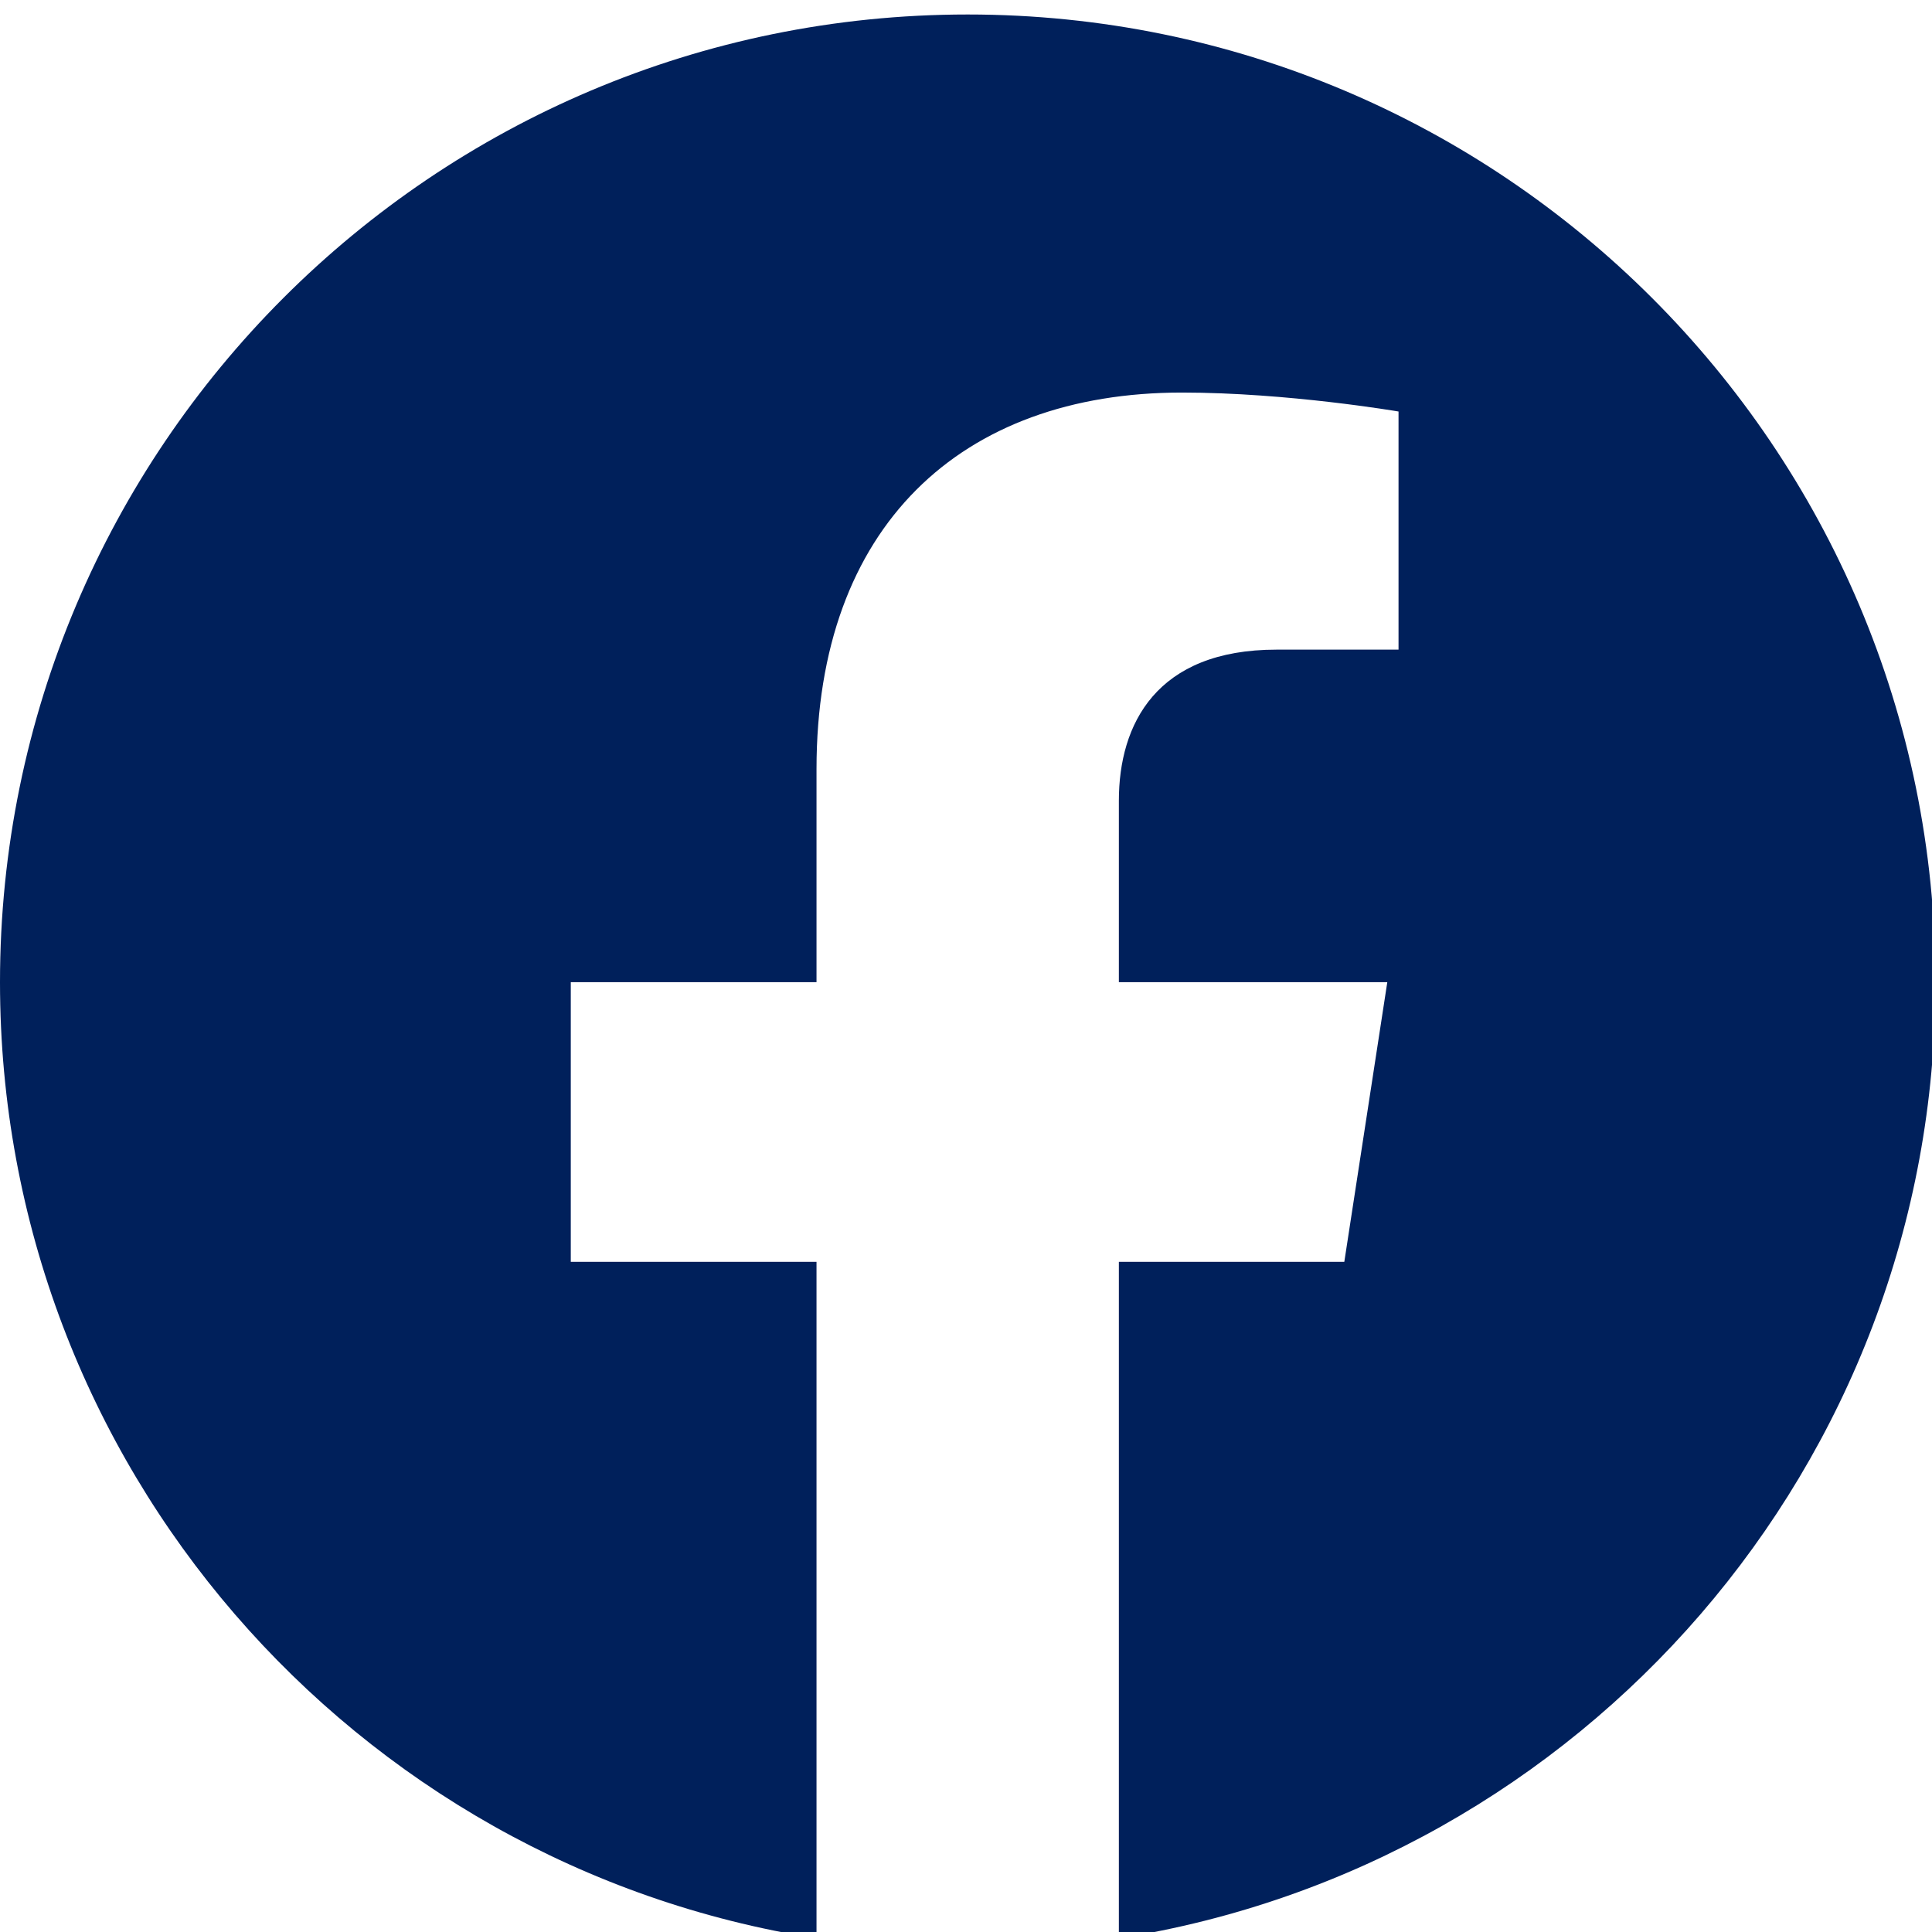
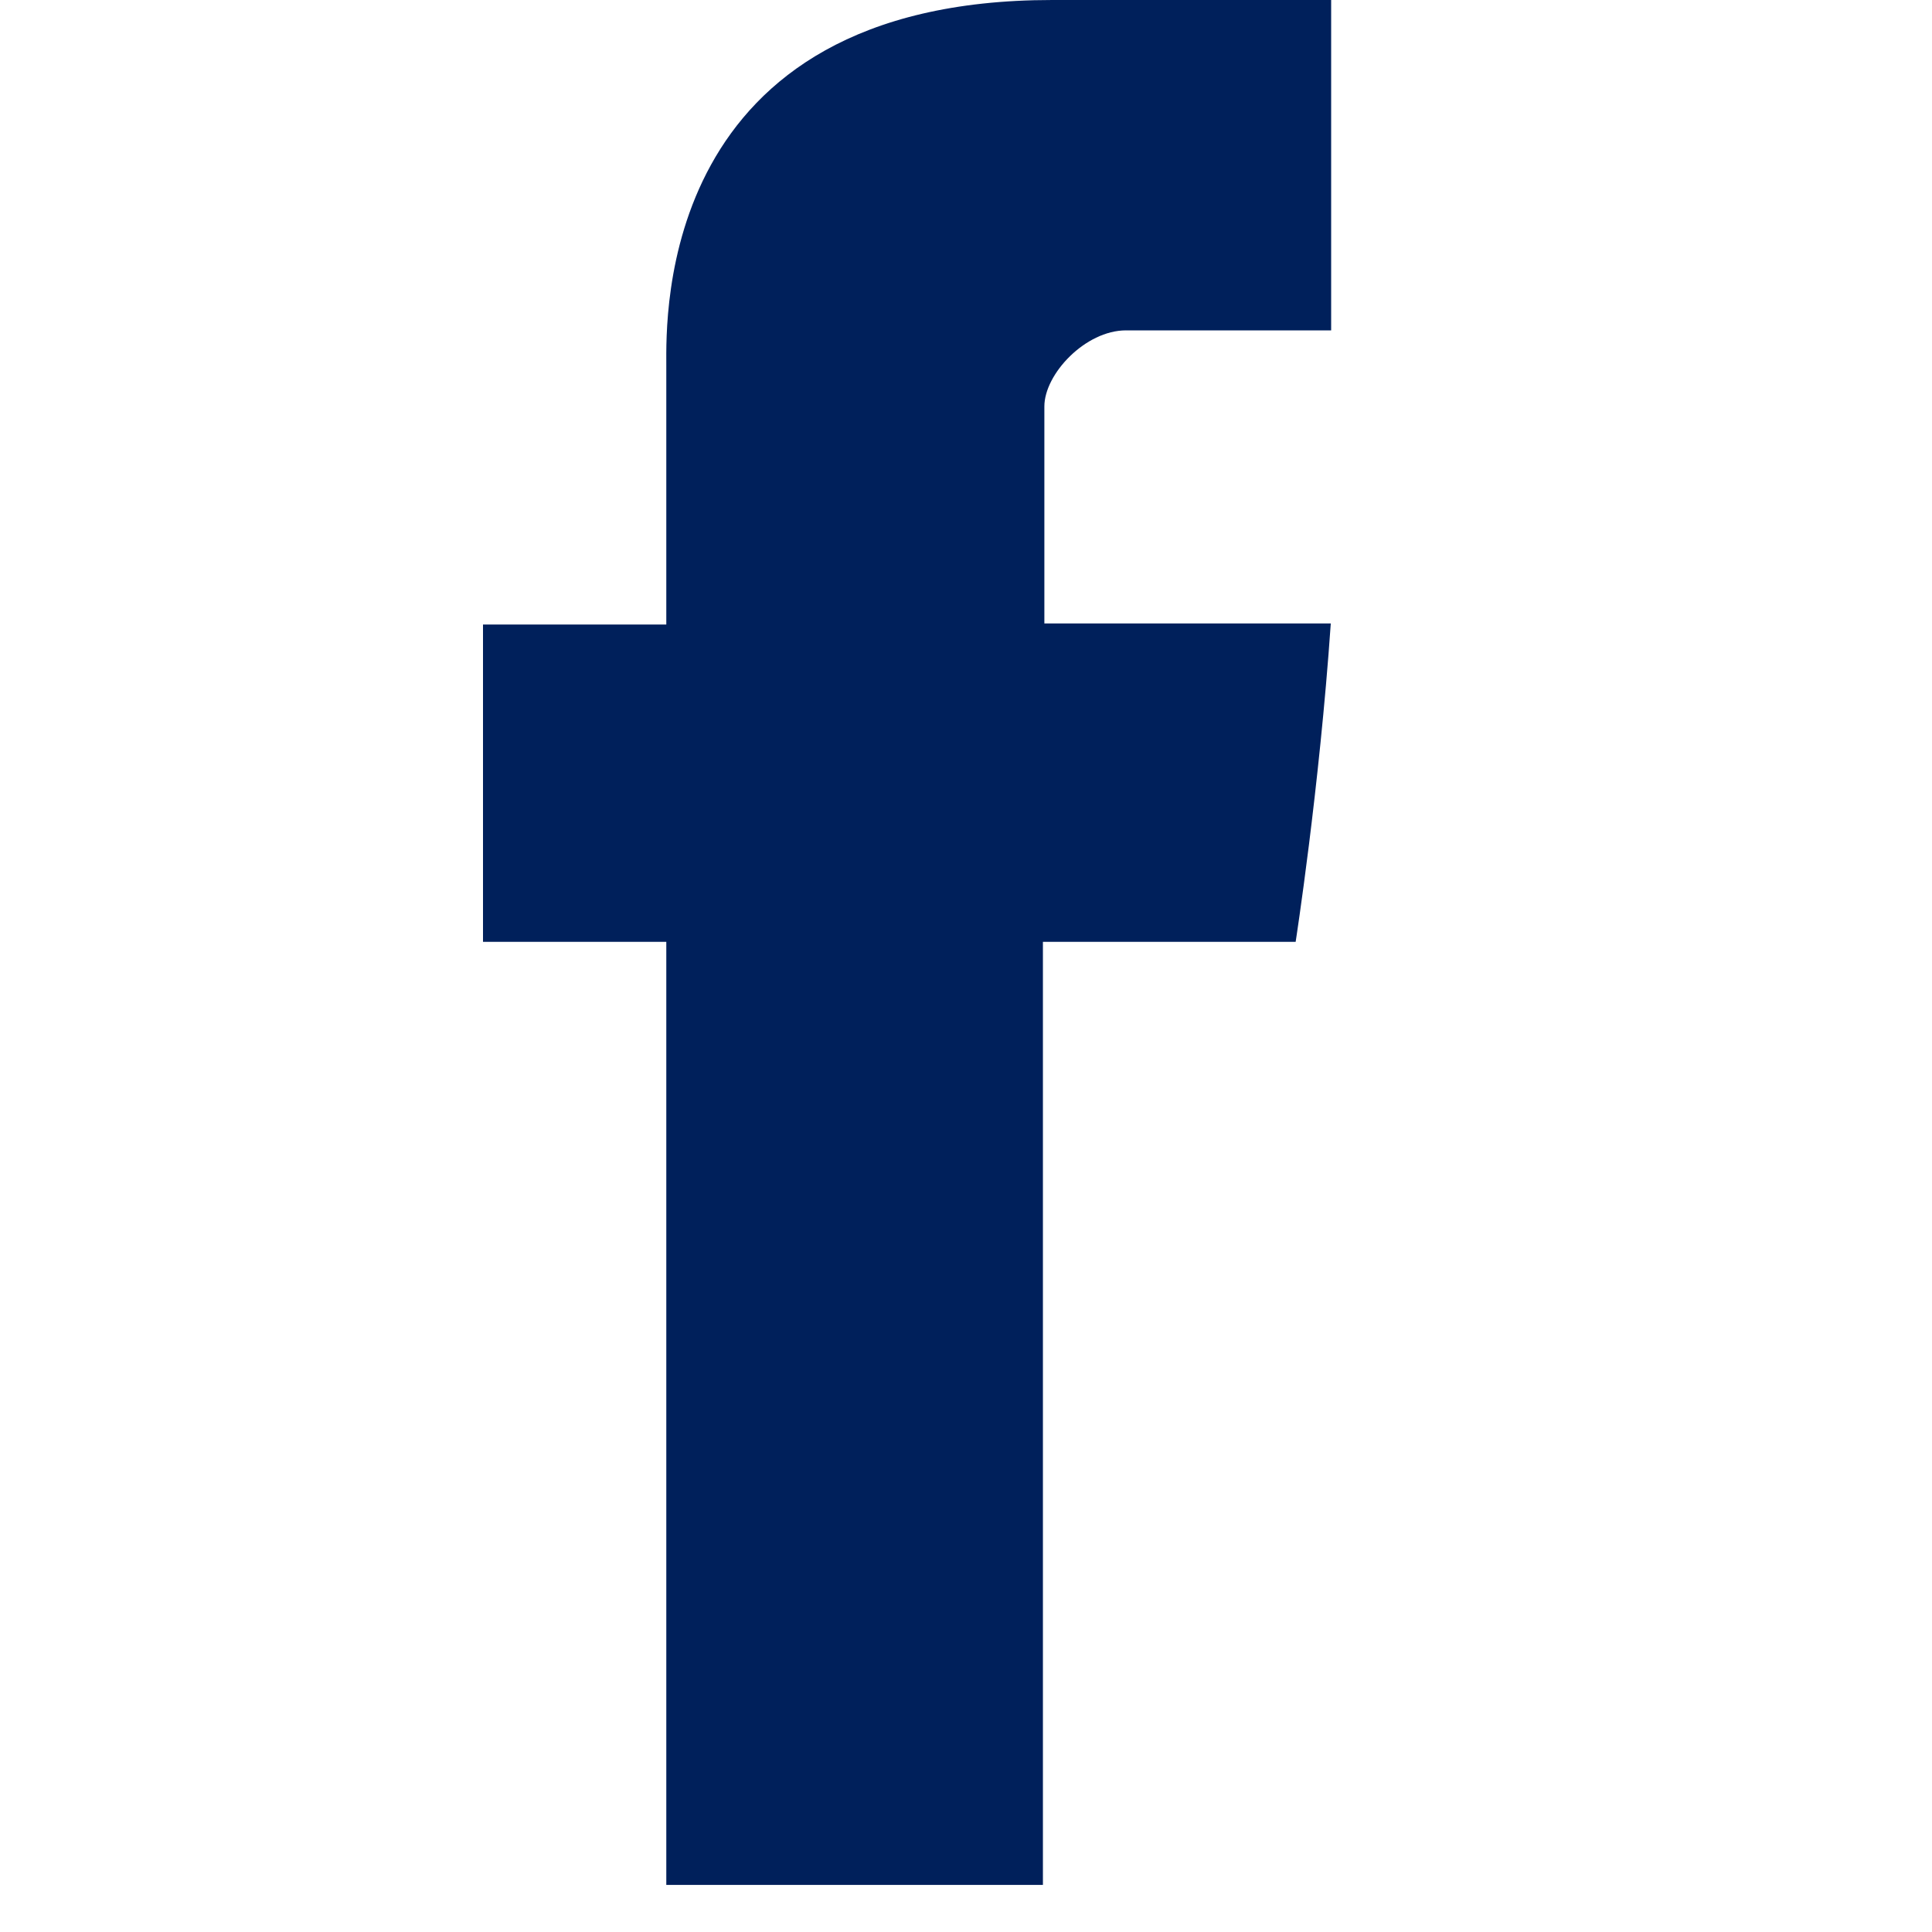
<svg xmlns="http://www.w3.org/2000/svg" width="16px" height="16px" viewBox="0 0 16 16" version="1.1">
  <g id="Icons" stroke="none" stroke-width="1" fill="none" fill-rule="evenodd">
    <g id="Icon/facebook" fill="#00205B">
-       <path d="M8.014,0.12 C3.588,0.12 0,3.708 0,8.134 C0,12.134 2.93,15.45 6.762,16.052 L6.762,10.45 L4.727,10.45 L4.727,8.134 L6.762,8.134 L6.762,6.369 C6.762,4.359 7.958,3.251 9.788,3.251 C10.665,3.251 11.582,3.408 11.582,3.408 L11.582,5.38 L10.572,5.38 C9.576,5.38 9.266,5.997 9.266,6.631 L9.266,8.134 L11.489,8.134 L11.133,10.45 L9.266,10.45 L9.266,16.052 C13.097,15.45 16.029,12.134 16.029,8.134 C16.029,3.708 12.44,0.12 8.014,0.12" id="Icon-Color" />
+       <path d="M5.518,3.023 C5.518,3.416 5.518,5.172 5.518,5.172 L4,5.172 L4,7.8 L5.518,7.8 L5.518,15.61 L8.637,15.61 L8.637,7.8 L10.73,7.8 C10.73,7.8 10.926,6.54 11.021,5.163 C10.749,5.163 8.649,5.163 8.649,5.163 C8.649,5.163 8.649,3.634 8.649,3.366 C8.649,3.097 8.989,2.736 9.325,2.736 C9.661,2.736 10.369,2.736 11.024,2.736 C11.024,2.378 11.024,1.142 11.024,0 C10.149,0 9.153,0 8.714,0 C5.441,-0 5.518,2.63 5.518,3.023 Z" id="Icon-Color" />
    </g>
  </g>
</svg>
